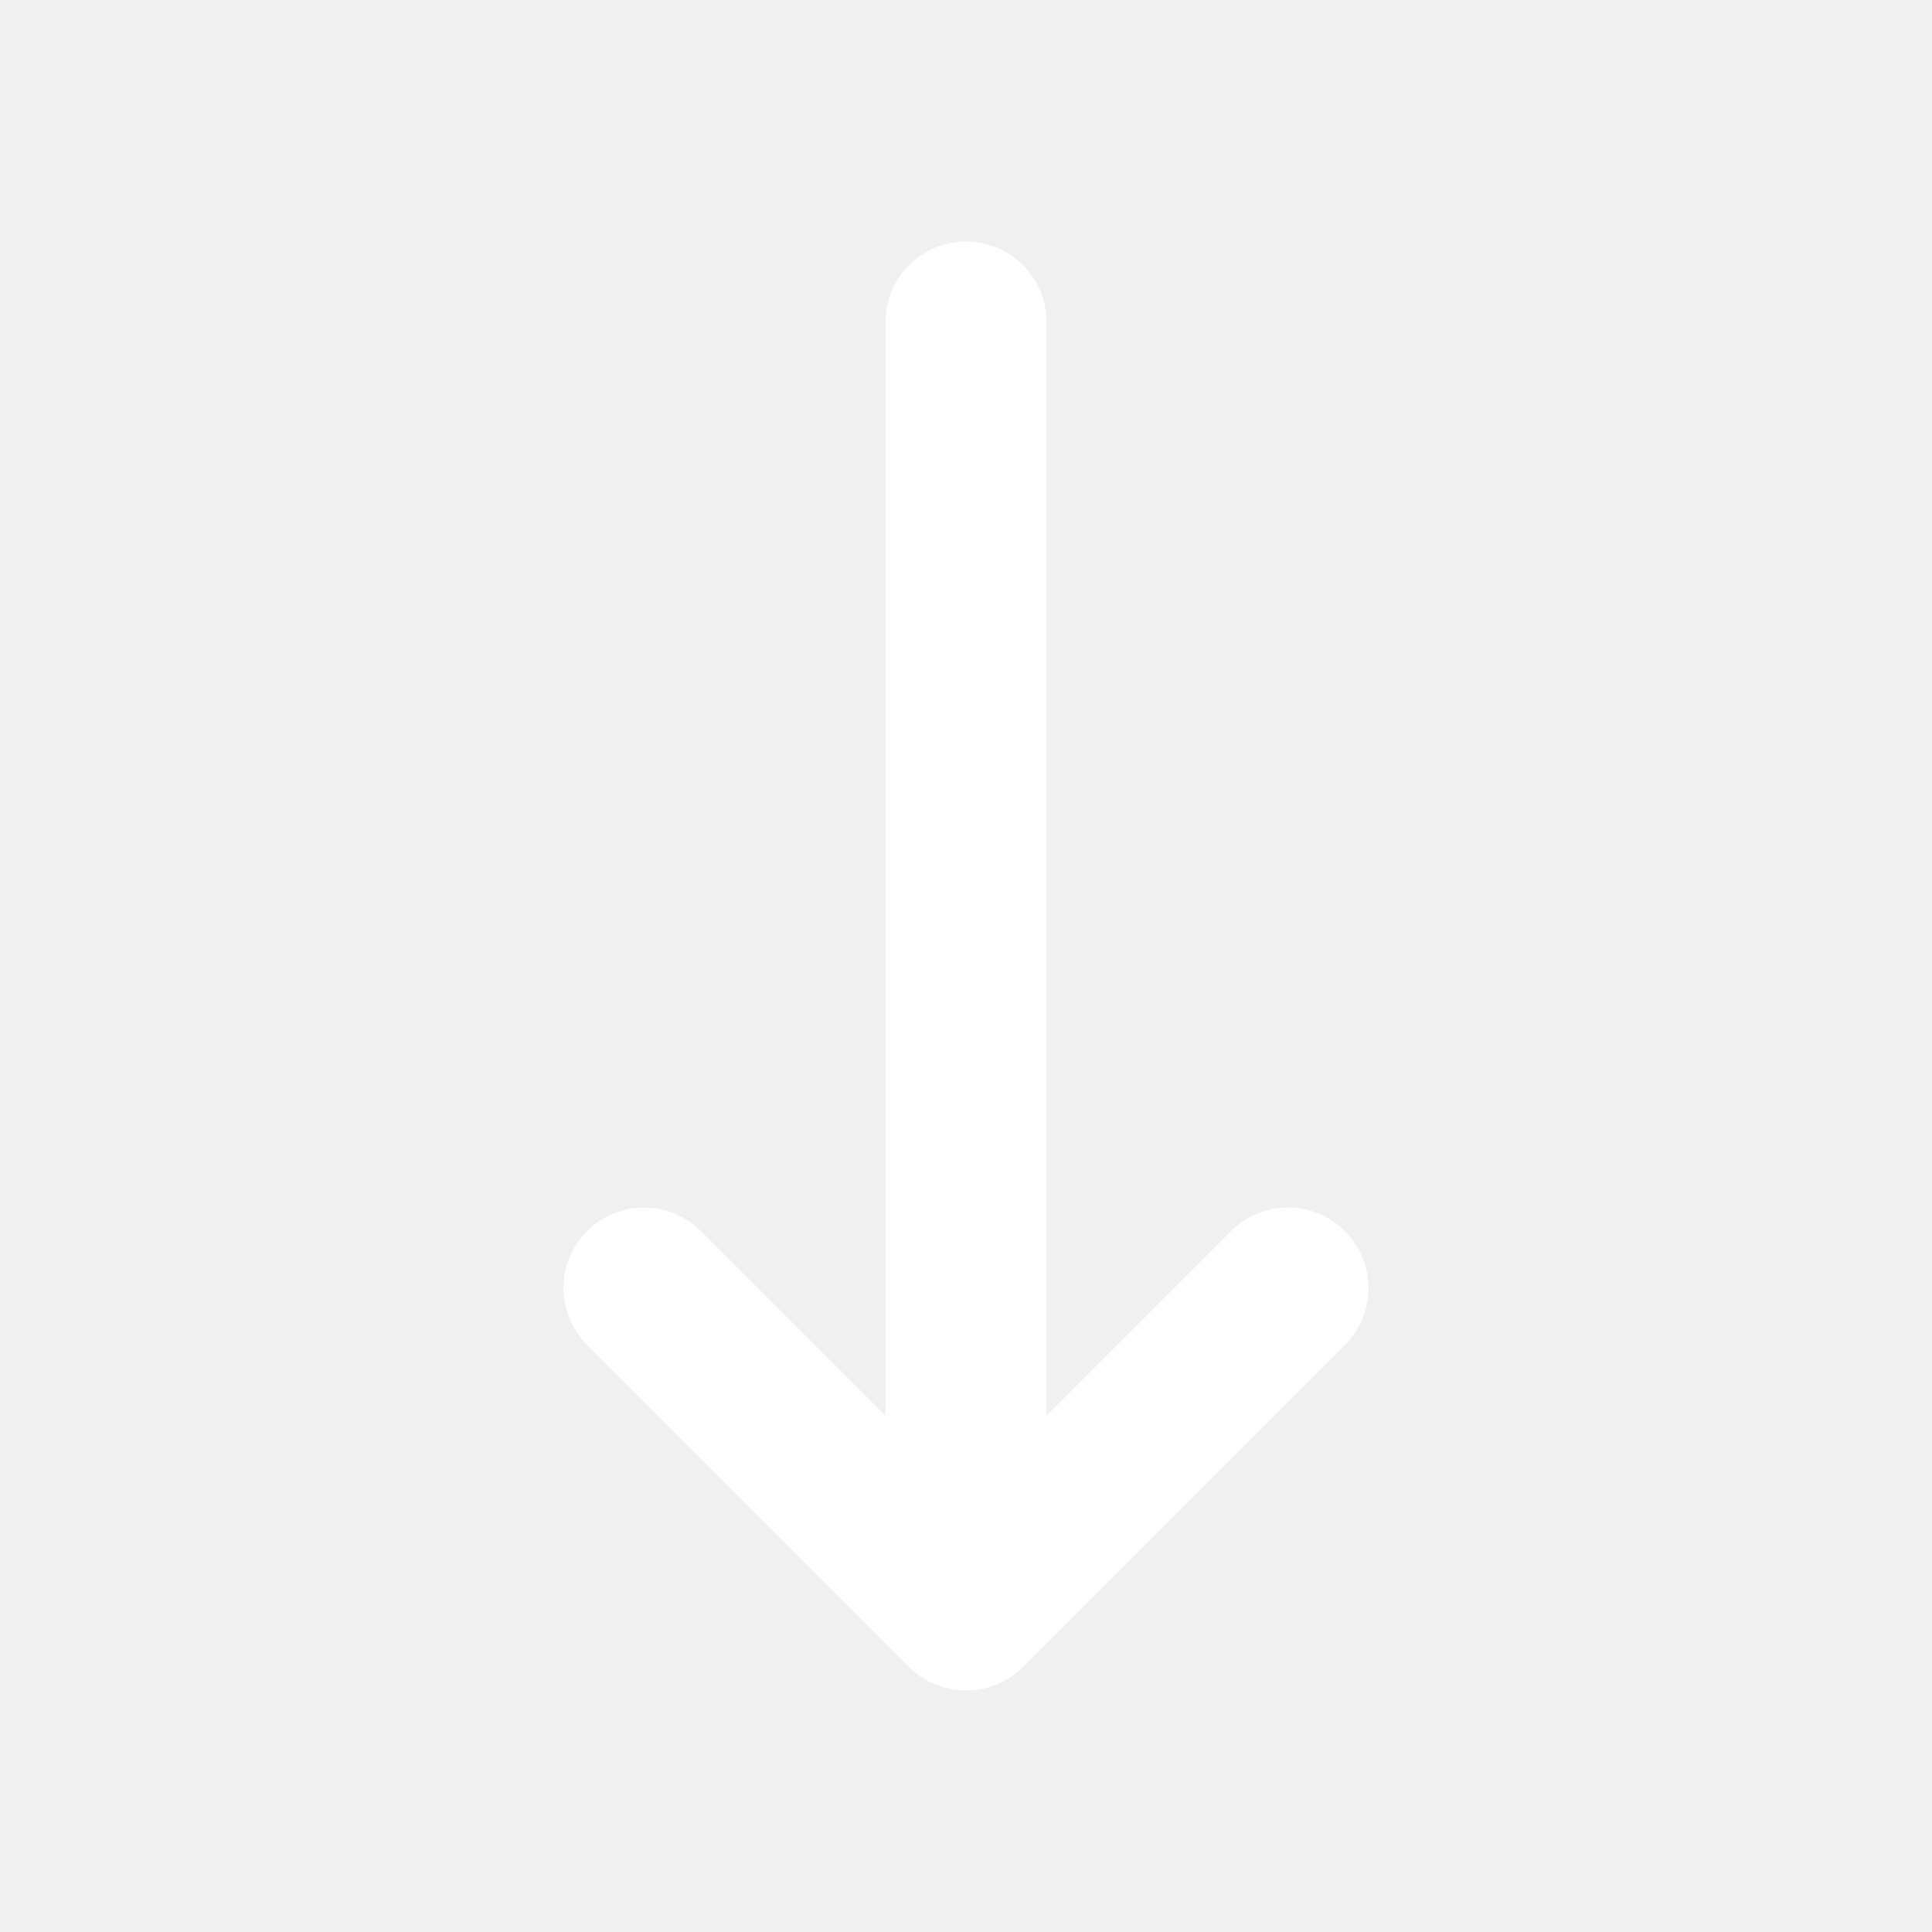
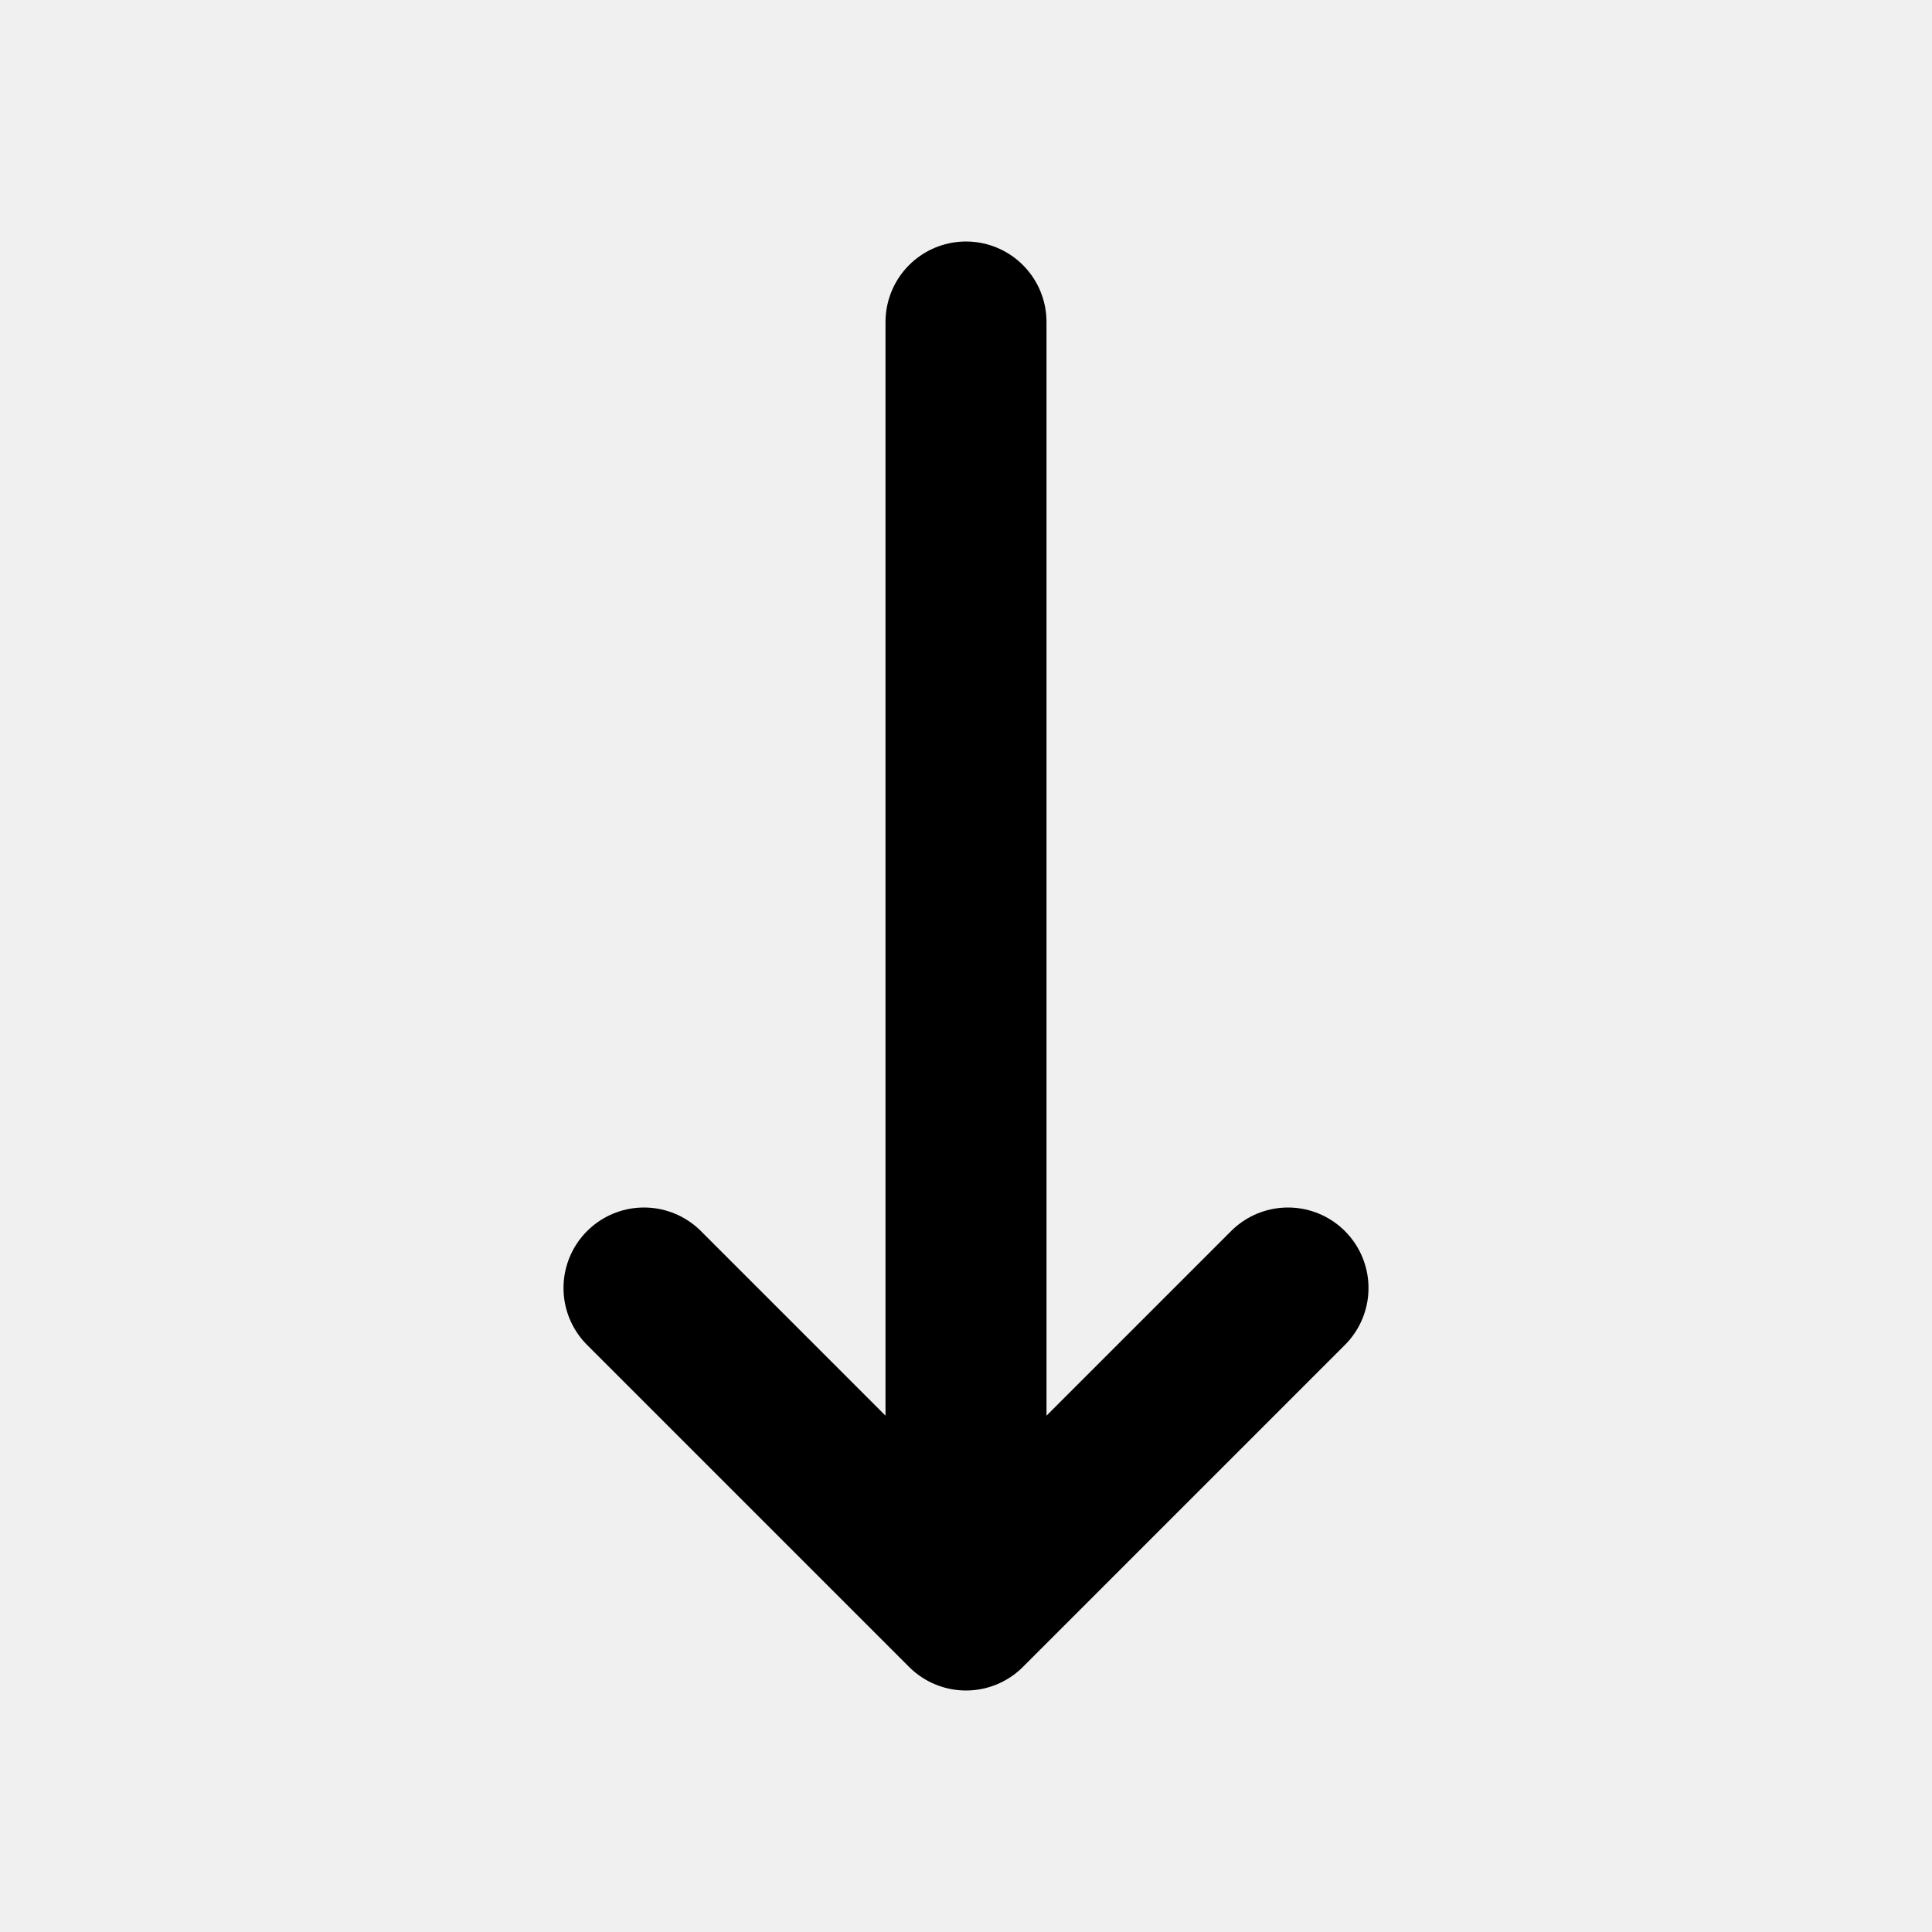
<svg xmlns="http://www.w3.org/2000/svg" width="800" height="800" viewBox="0 0 24 24" fill="none">
-   <path d="M12 4v16m0 0-4-4m4 4 4-4" stroke="#FFF" stroke-width="2" stroke-linecap="round" stroke-linejoin="round" />
+   <path d="M12 4v16m0 0-4-4m4 4 4-4" stroke="#000000" stroke-width="2" stroke-linecap="round" stroke-linejoin="round" />
</svg>
